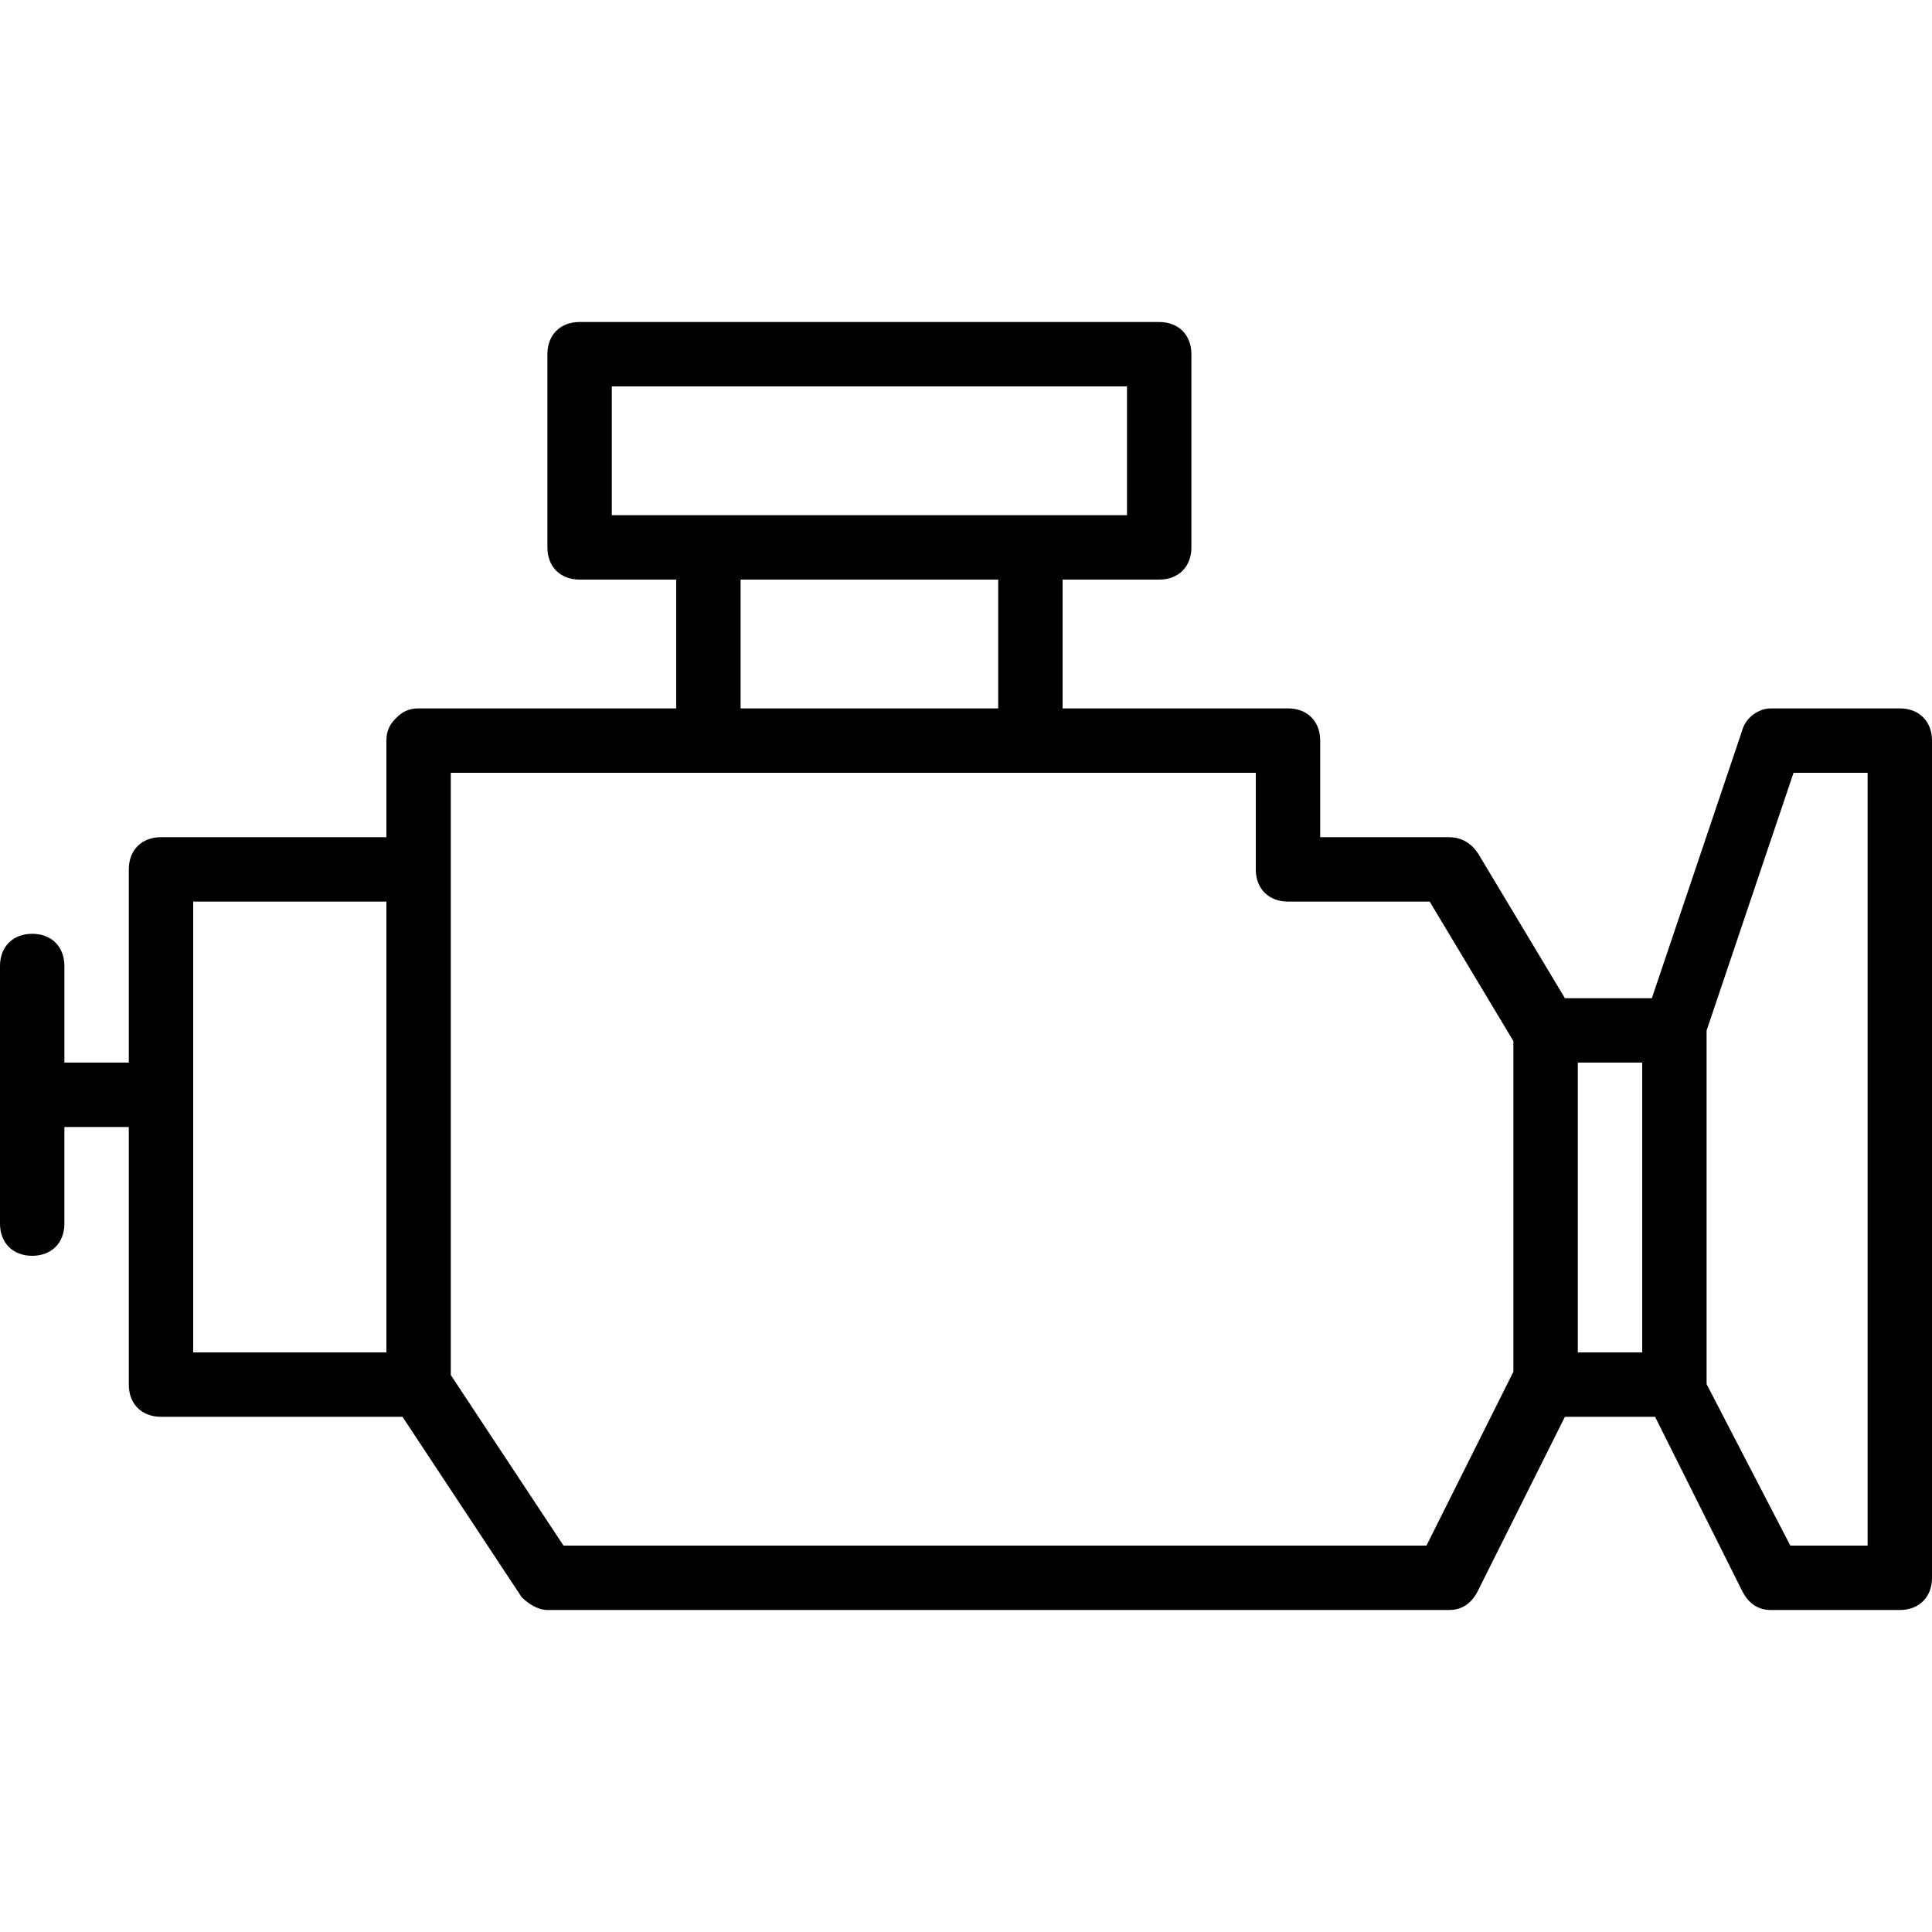
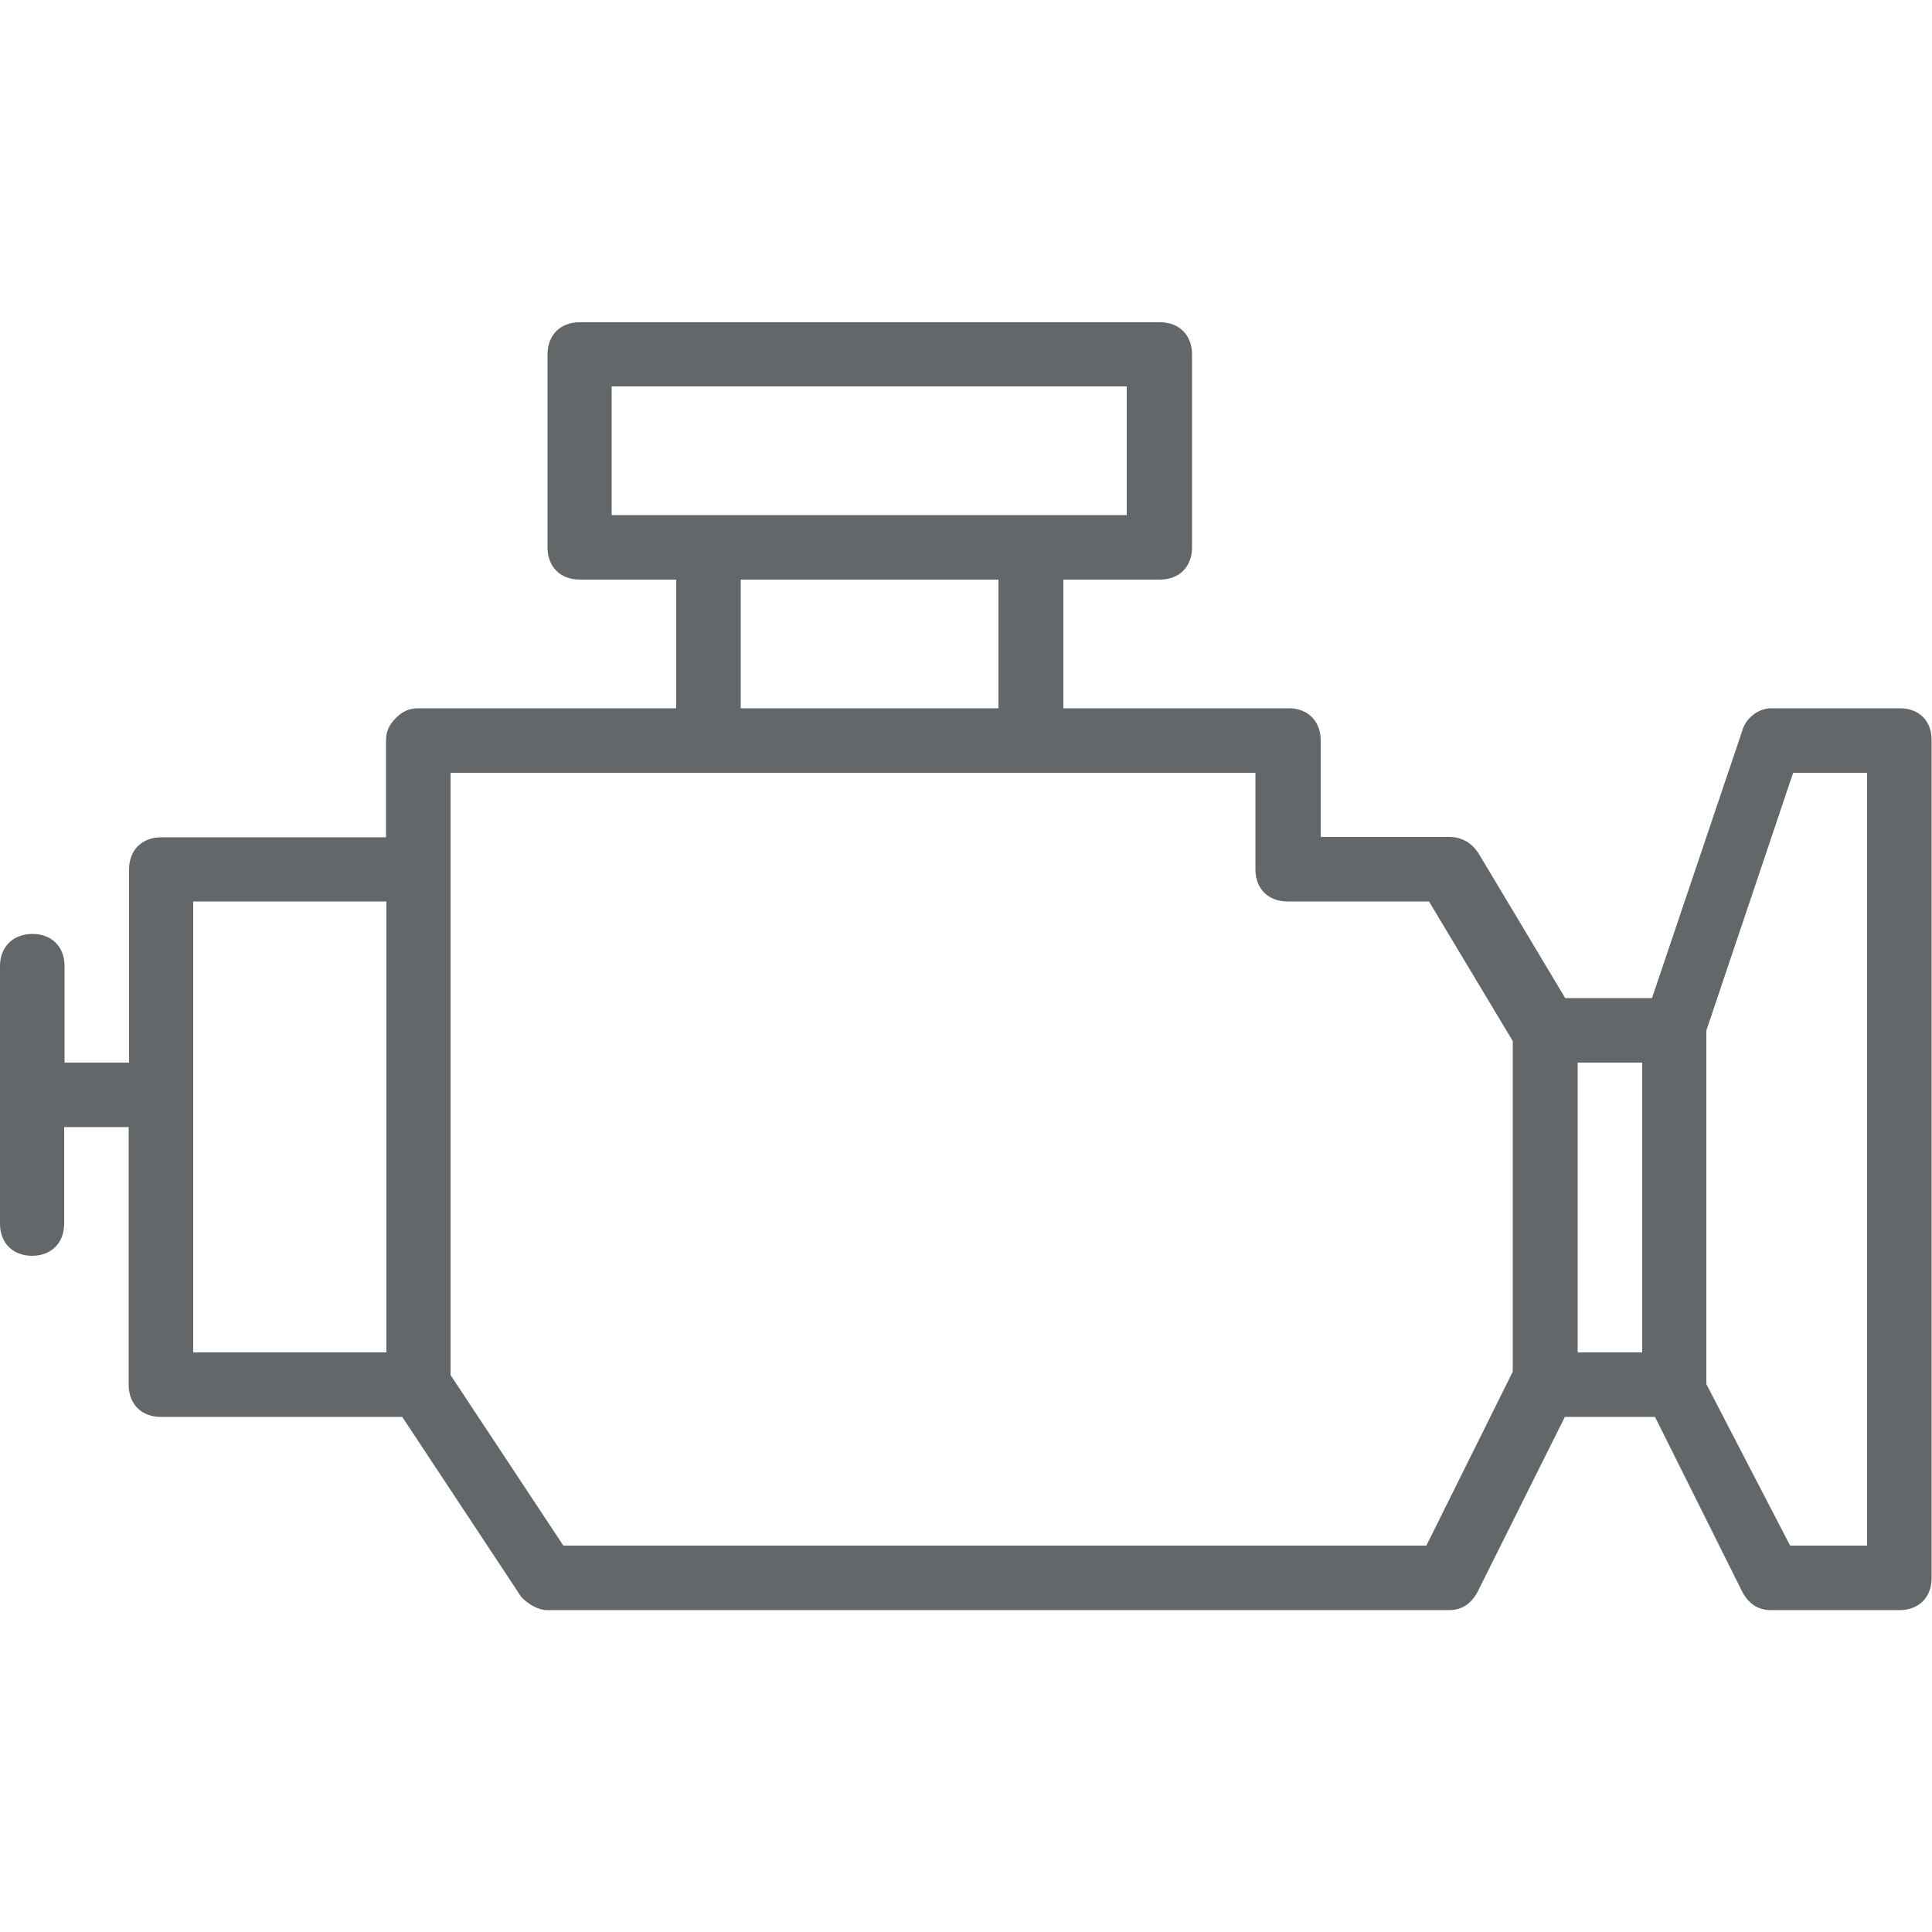
<svg xmlns="http://www.w3.org/2000/svg" version="1.1" id="Layer_1" x="0px" y="0px" viewBox="0 0 512 512" style="enable-background:new 0 0 512 512;" xml:space="preserve">
+   <style type="text/css">
+ 	.st0{fill:#646769;}
+ </style>
  <g transform="translate(1 1)">
    <g>
-       <path d="M502.467,186.733h-34.133c-3.413,0-6.827,2.56-7.68,5.973l-23.893,70.827h-23.04l-23.04-38.4    c-1.707-2.56-4.267-4.267-7.68-4.267h-34.133v-25.6c0-5.12-3.413-8.533-8.533-8.533H280.6V152.6h25.6    c5.12,0,8.533-3.413,8.533-8.533v-51.2c0-5.12-3.413-8.533-8.533-8.533H152.6c-5.12,0-8.533,3.413-8.533,8.533v51.2    c0,5.12,3.413,8.533,8.533,8.533h25.6v34.133h-68.267c-2.56,0-4.267,0.853-5.973,2.56s-2.56,3.413-2.56,5.973v25.6H41.667    c-5.12,0-8.533,3.413-8.533,8.533v51.2H16.067V255c0-5.12-3.413-8.533-8.533-8.533S-1,249.88-1,255v68.267    c0,5.12,3.413,8.533,8.533,8.533s8.533-3.413,8.533-8.533v-25.6h17.067v68.267c0,5.12,3.413,8.533,8.533,8.533h64l31.573,47.787    c1.707,1.707,4.267,3.413,6.827,3.413H383c3.413,0,5.973-1.707,7.68-5.12l23.04-46.08h23.893l23.04,46.08    c1.707,3.413,4.267,5.12,7.68,5.12h34.133c5.12,0,8.533-3.413,8.533-8.533V195.267C511,190.147,507.587,186.733,502.467,186.733z     M161.133,101.4h136.533v34.133h-25.6h-85.333h-25.6V101.4z M195.267,152.6h68.267v34.133h-68.267V152.6z M50.2,357.4V237.933    h51.2V357.4H50.2z M377.027,408.6H148.333l-29.867-45.204V229.4v-25.6h68.267h85.333H331.8v25.6c0,5.12,3.413,8.533,8.533,8.533    h37.547l22.187,36.978v87.609L377.027,408.6z M417.133,357.4v-76.8H434.2v76.8H417.133z M493.933,408.6h-20.48l-22.187-42.789    v-93.714l23.04-68.297h19.627V408.6z" />
+       <path class="st0" d="M502.5,186.7h-34.1c-3.4,0-6.8,2.6-7.7,6l-23.9,70.8h-23l-23-38.4c-1.7-2.6-4.3-4.3-7.7-4.3h-34.1v-25.6    c0-5.1-3.4-8.5-8.5-8.5h-59.7v-34.1h25.6c5.1,0,8.5-3.4,8.5-8.5V92.9c0-5.1-3.4-8.5-8.5-8.5H152.6c-5.1,0-8.5,3.4-8.5,8.5v51.2    c0,5.1,3.4,8.5,8.5,8.5h25.6v34.1h-68.3c-2.6,0-4.3,0.9-6,2.6s-2.6,3.4-2.6,6v25.6H41.7c-5.1,0-8.5,3.4-8.5,8.5v51.2H16.1V255    c0-5.1-3.4-8.5-8.5-8.5S-1,249.9-1,255v68.3c0,5.1,3.4,8.5,8.5,8.5s8.5-3.4,8.5-8.5v-25.6h17.1v68.3c0,5.1,3.4,8.5,8.5,8.5h64    l31.6,47.8c1.7,1.7,4.3,3.4,6.8,3.4H383c3.4,0,6-1.7,7.7-5.1l23-46.1h23.9l23,46.1c1.7,3.4,4.3,5.1,7.7,5.1h34.1    c5.1,0,8.5-3.4,8.5-8.5V195.3C511,190.1,507.6,186.7,502.5,186.7z M161.1,101.4h136.5v34.1h-25.6h-85.3h-25.6V101.4z M195.3,152.6    h68.3v34.1h-68.3V152.6z M50.2,357.4V237.9h51.2v119.5H50.2z M377,408.6H148.3l-29.9-45.2v-134v-25.6h68.3h85.3h59.7v25.6    c0,5.1,3.4,8.5,8.5,8.5h37.5l22.2,37v87.6L377,408.6z M417.1,357.4v-76.8h17.1v76.8L417.1,357.4L417.1,357.4z M493.9,408.6h-20.5    l-22.2-42.8v-93.7l23-68.3h19.6V408.6z" />
    </g>
  </g>
-   <g>
- </g>
-   <g>
- </g>
-   <g>
- </g>
-   <g>
- </g>
-   <g>
- </g>
-   <g>
- </g>
-   <g>
- </g>
-   <g>
- </g>
-   <g>
- </g>
-   <g>
- </g>
-   <g>
- </g>
-   <g>
- </g>
-   <g>
- </g>
-   <g>
- </g>
-   <g>
- </g>
</svg>
